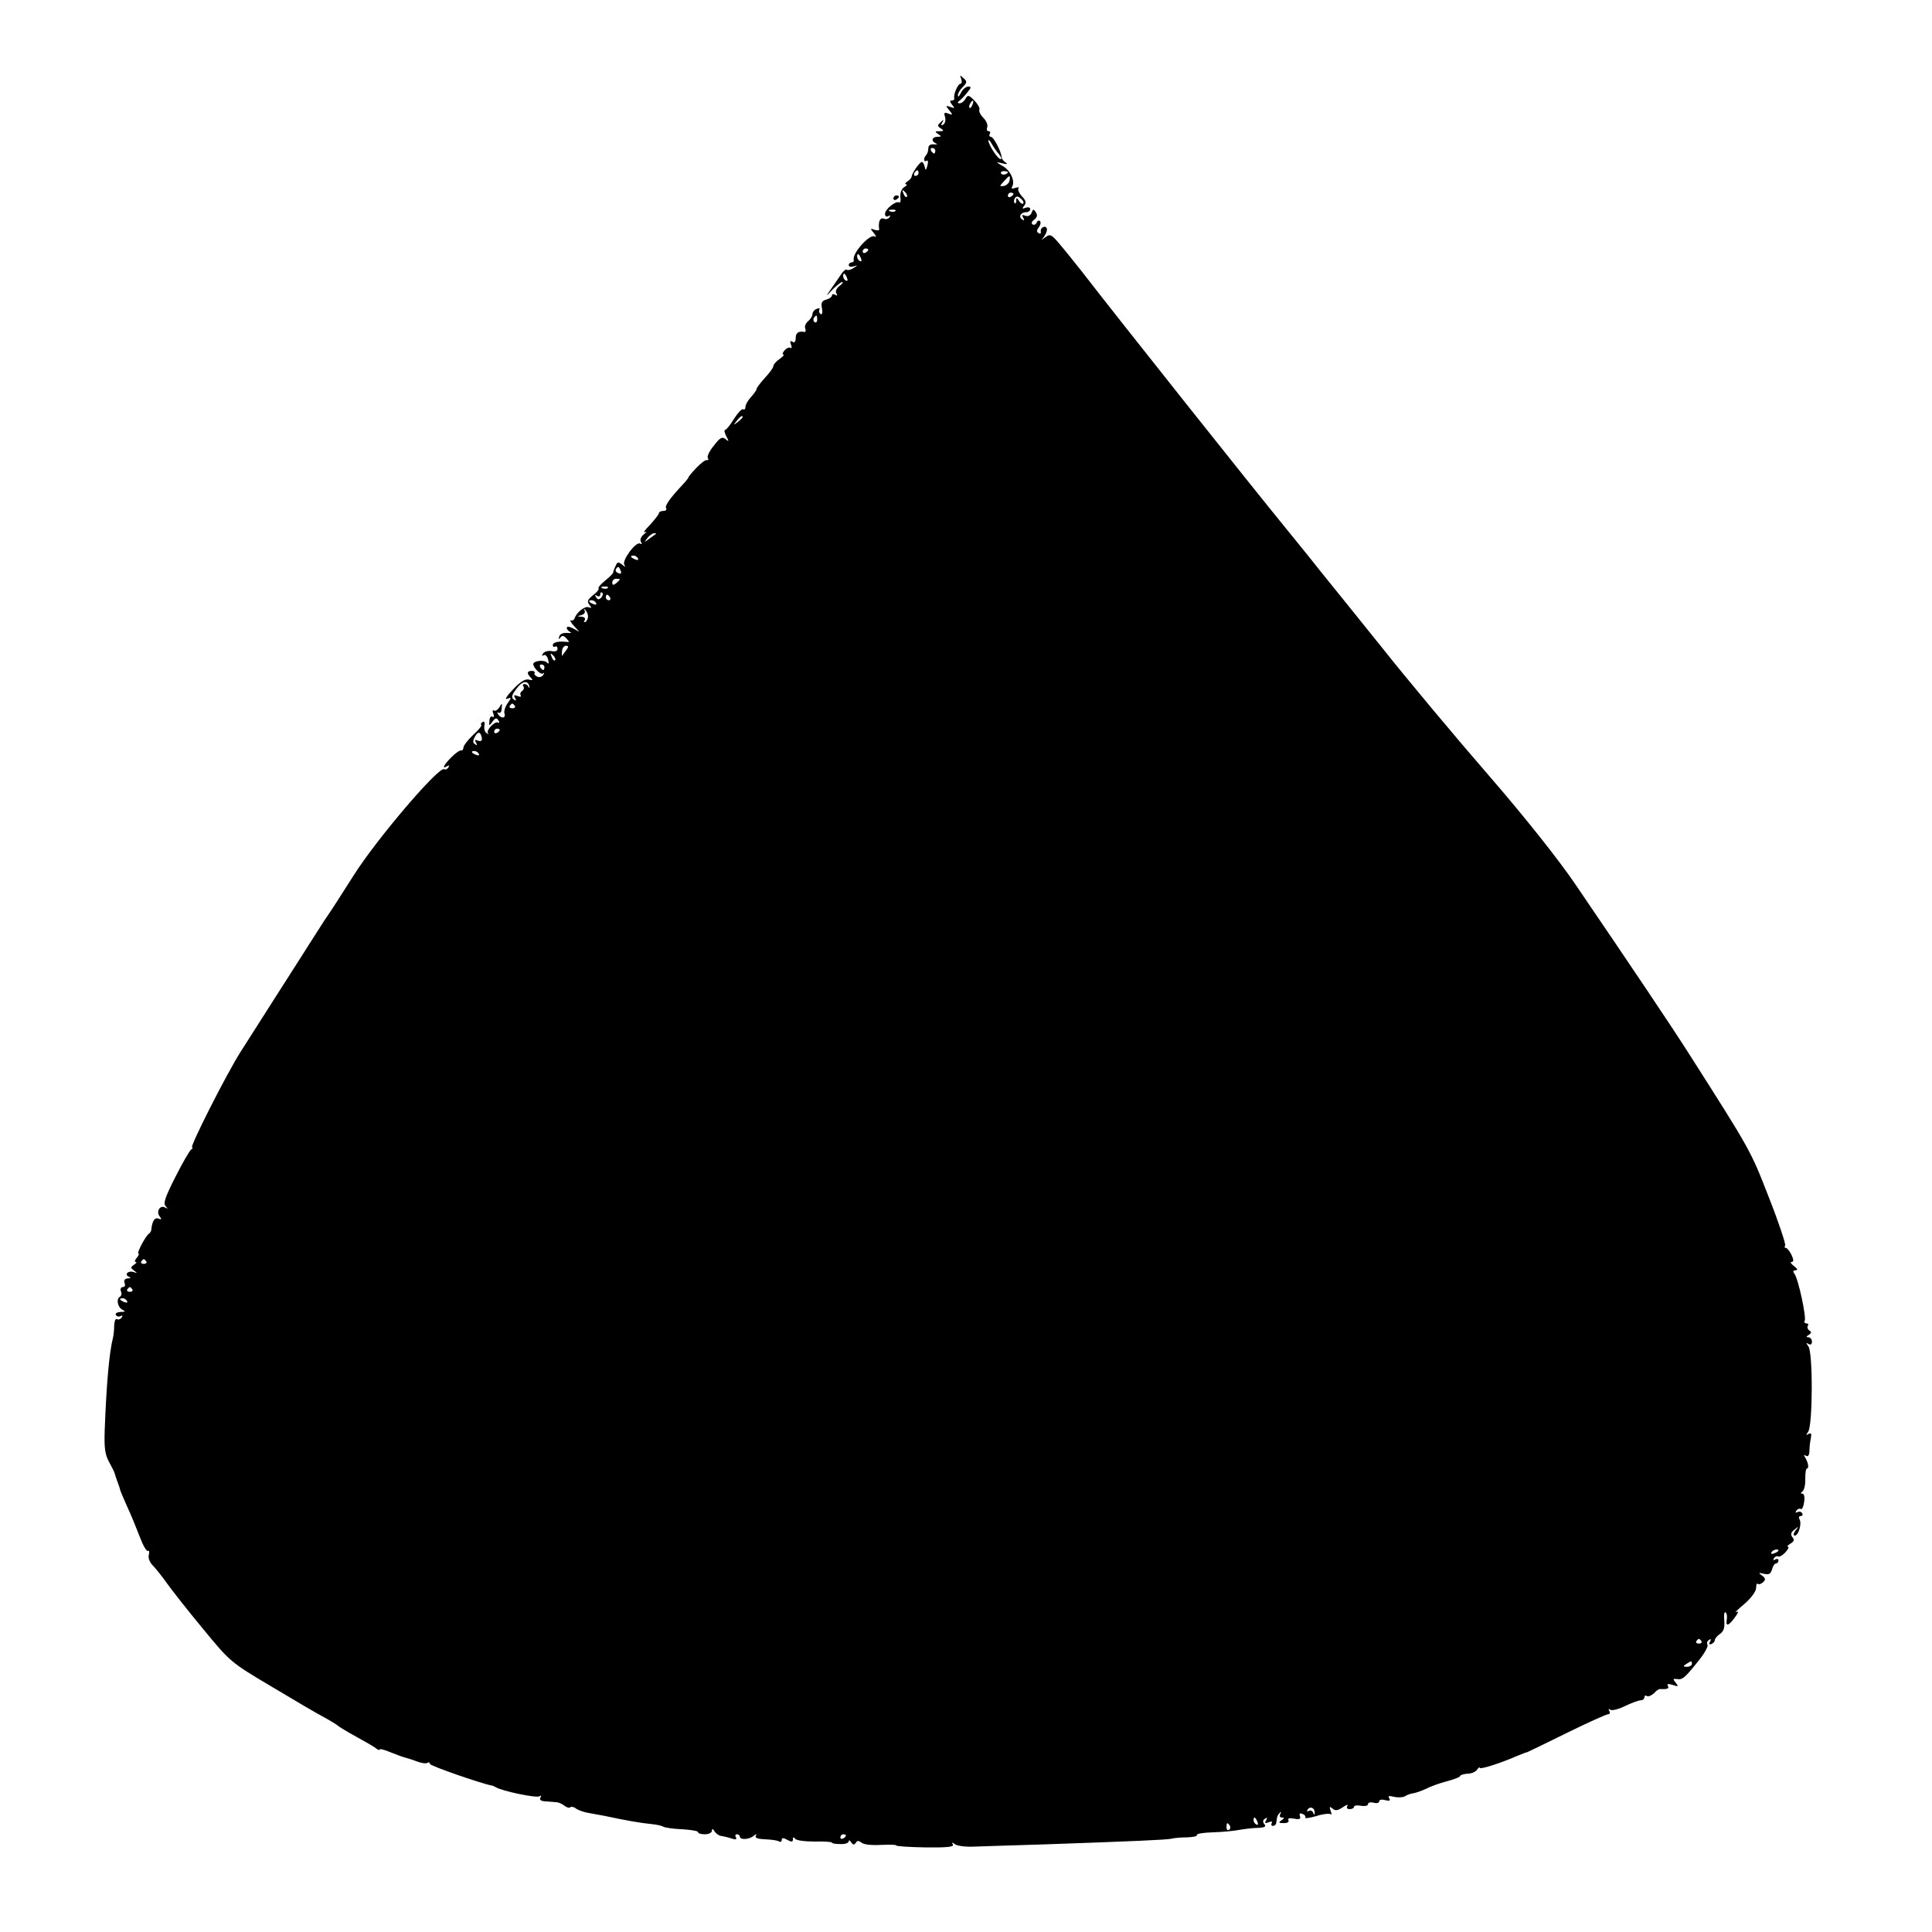
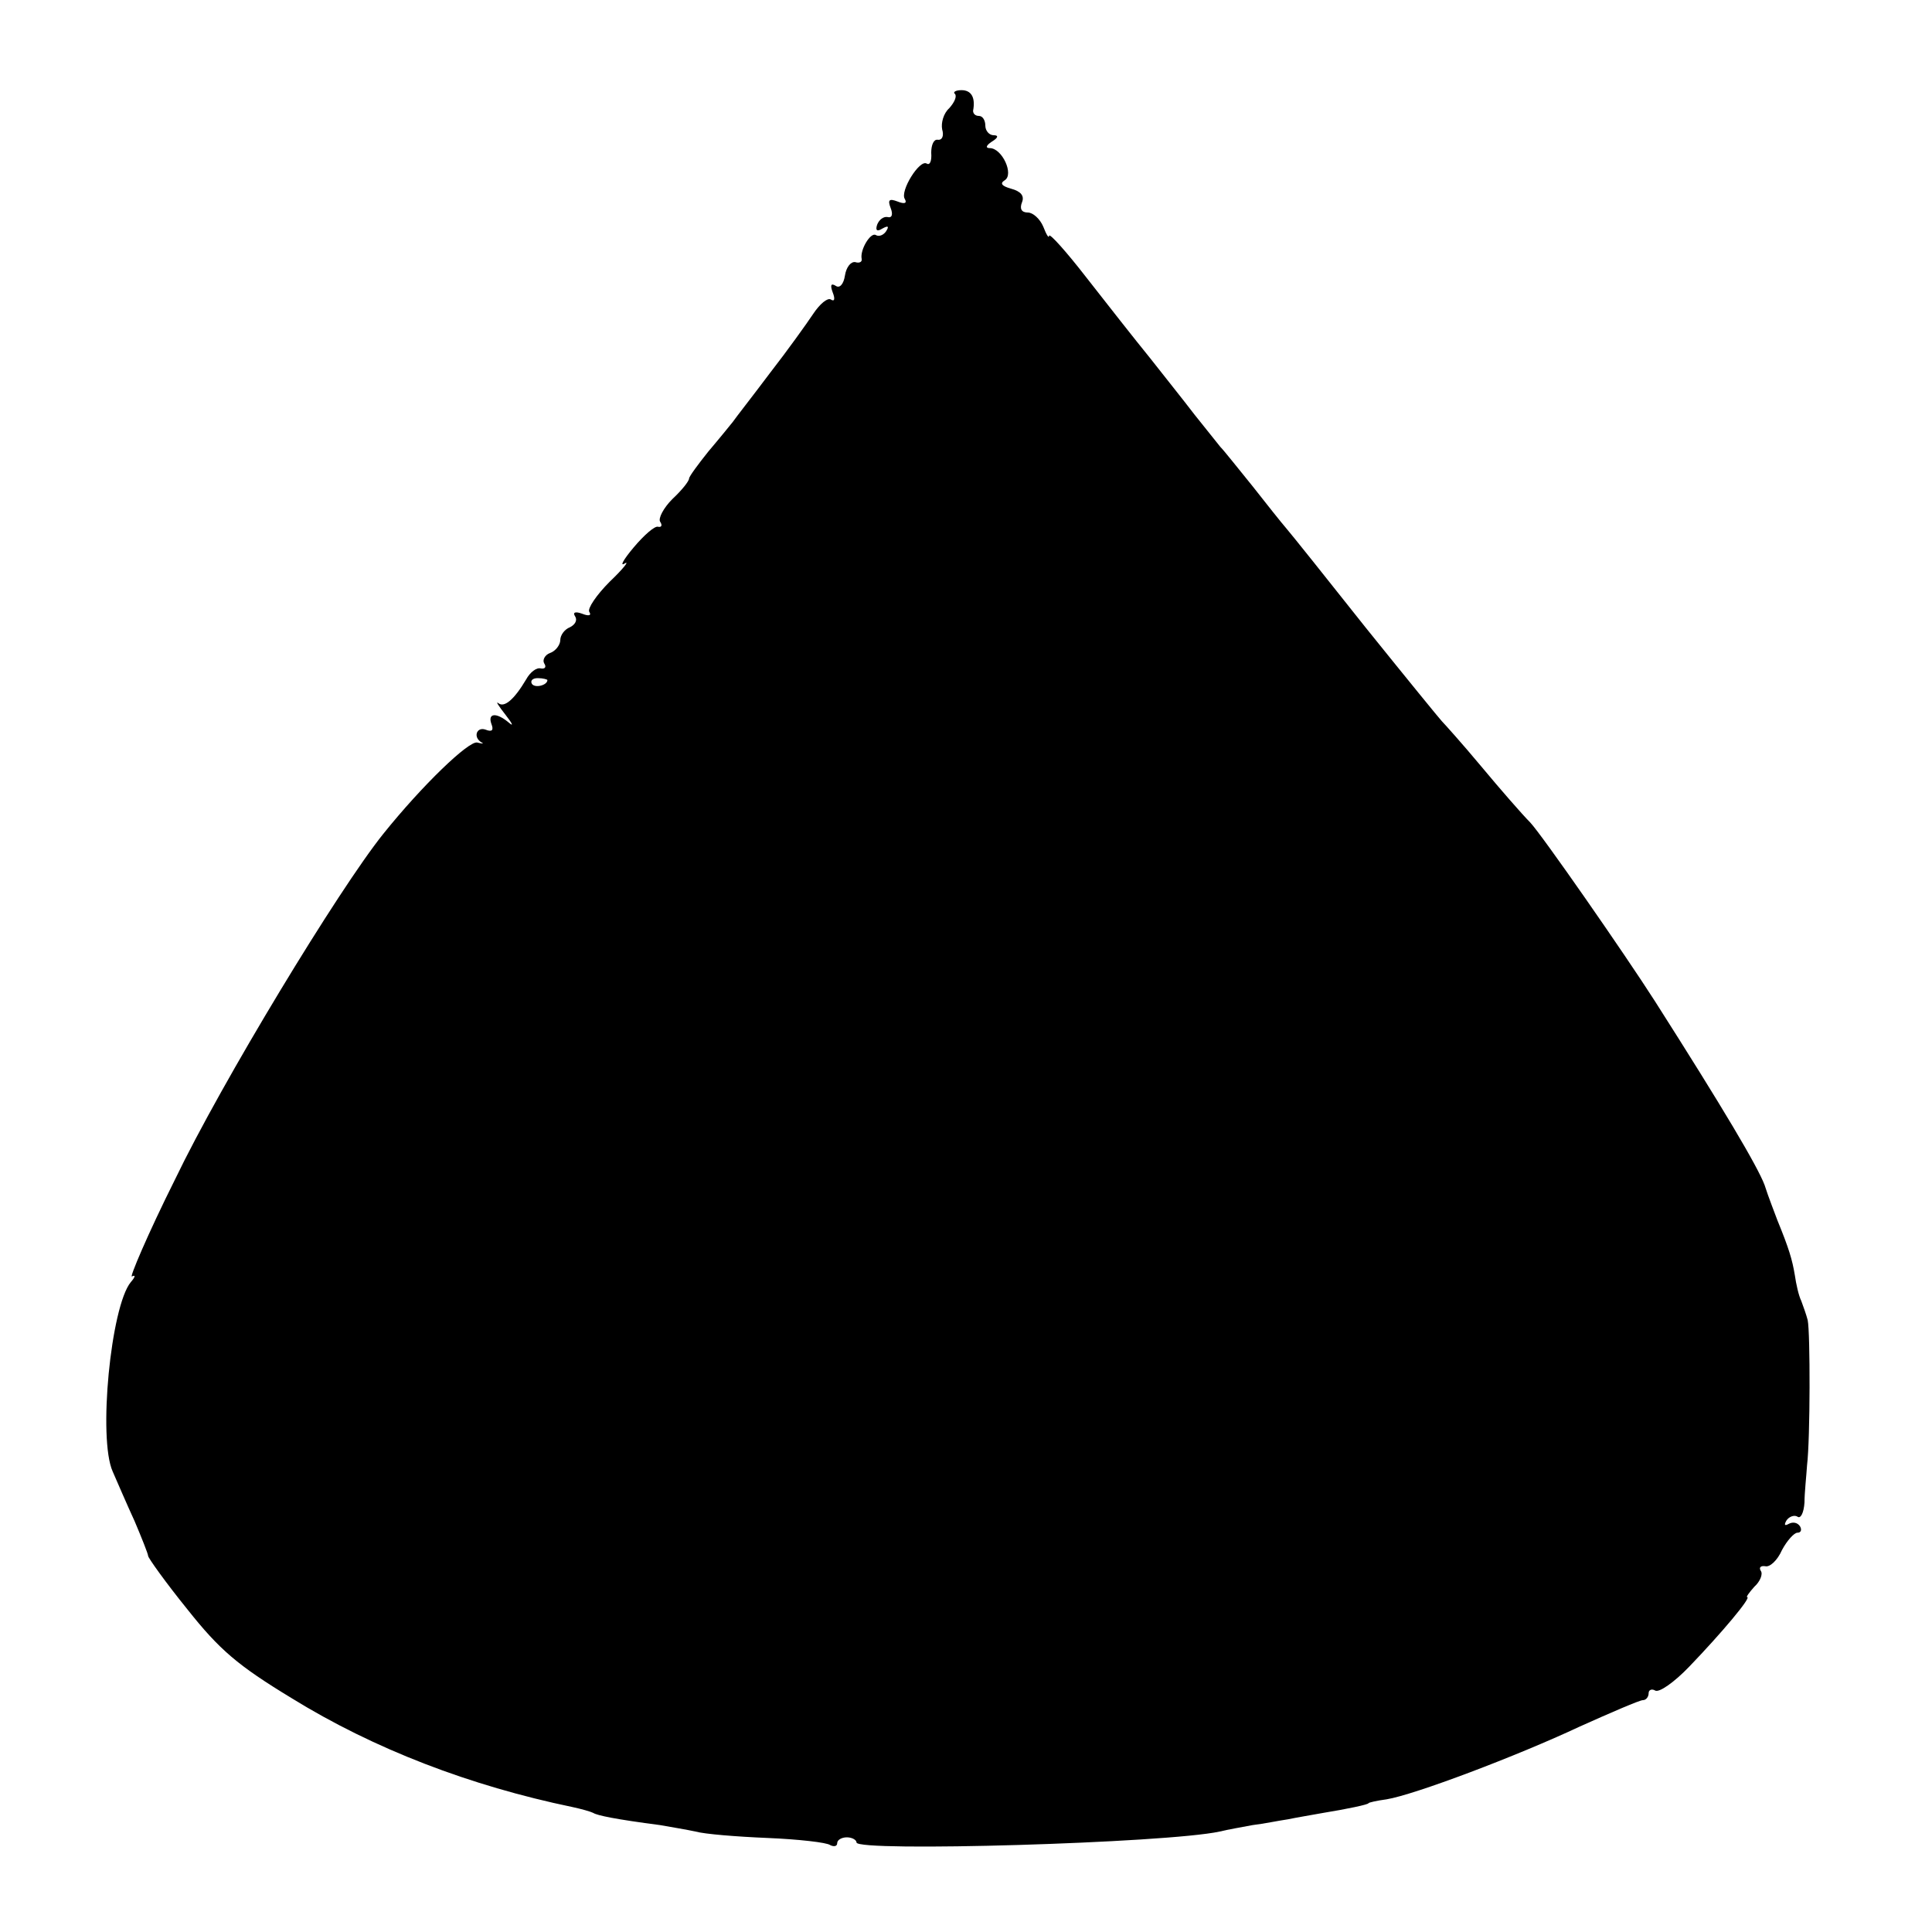
- <svg xmlns="http://www.w3.org/2000/svg" version="1.0" width="692pt" height="692pt" viewBox="0 0 692 692" preserveAspectRatio="xMidYMid meet">
-   <g transform="translate(0,692) scale(0.1,-0.1)" fill="#000000" stroke="none">
-     <path d="M3443 6637 c3 -9 2 -17 -3 -17 -9 0 -26 -39 -22 -52 1 -5 -3 -8 -9 -8 -8 0 -7 -5 1 -15 11 -13 10 -14 -6 -8 -17 6 -18 5 -4 -12 14 -17 13 -18 -3 -12 -15 6 -17 3 -12 -12 3 -11 0 -23 -6 -27 -8 -5 -10 -3 -4 7 7 12 5 12 -6 1 -12 -11 -12 -14 1 -22 12 -8 11 -10 -5 -10 -17 0 -17 -2 -5 -10 13 -8 12 -10 -2 -10 -21 0 -24 -16 -5 -24 6 -3 3 -4 -8 -3 -13 1 -20 -4 -20 -15 0 -9 -4 -20 -8 -24 -10 -10 -9 -26 2 -20 5 4 6 -4 3 -16 -5 -19 -7 -20 -10 -5 -2 9 -7 17 -10 17 -8 0 -36 -41 -37 -53 0 -4 -7 -12 -15 -17 -8 -5 -10 -10 -5 -10 6 0 3 -5 -6 -10 -10 -6 -15 -20 -14 -35 2 -14 0 -23 -4 -20 -12 7 -51 -24 -51 -41 0 -9 5 -12 12 -8 7 4 8 3 4 -4 -4 -6 -13 -9 -21 -5 -13 5 -20 -12 -16 -39 0 -4 -7 -4 -17 -1 -15 6 -16 5 -2 -12 8 -10 10 -16 3 -12 -17 11 -82 -61 -75 -84 1 -5 -2 -9 -8 -9 -5 0 -10 -4 -10 -10 0 -5 8 -7 18 -4 15 5 15 4 -1 -6 -10 -7 -21 -9 -24 -6 -4 3 -14 -6 -24 -22 -10 -15 -26 -38 -36 -52 -16 -23 -15 -23 9 3 15 15 31 27 35 27 4 0 0 -7 -11 -15 -10 -8 -15 -19 -10 -26 4 -8 3 -10 -4 -5 -7 4 -12 3 -12 -2 0 -5 -9 -12 -20 -15 -16 -4 -20 -11 -16 -31 3 -15 1 -24 -5 -21 -5 4 -7 11 -4 16 3 5 -1 6 -9 3 -9 -3 -16 -12 -16 -19 0 -7 -7 -18 -15 -25 -9 -7 -14 -19 -11 -26 3 -8 2 -13 -2 -13 -22 4 -32 -3 -32 -22 0 -13 -4 -18 -12 -13 -8 5 -9 2 -5 -10 4 -9 3 -15 -2 -12 -5 3 -14 -1 -21 -9 -7 -8 -9 -15 -4 -15 5 0 -2 -7 -14 -16 -12 -8 -22 -20 -22 -25 0 -6 -13 -24 -30 -42 -16 -18 -30 -36 -30 -40 0 -4 -9 -17 -20 -29 -11 -12 -20 -28 -20 -35 0 -8 -4 -12 -8 -9 -5 3 -19 -13 -33 -34 -13 -22 -28 -40 -32 -40 -4 0 -2 -10 4 -22 11 -20 10 -21 -2 -11 -12 10 -20 6 -42 -23 -16 -19 -25 -39 -22 -44 4 -6 2 -9 -3 -8 -5 2 -23 -12 -39 -29 -17 -18 -29 -33 -27 -33 1 0 -7 -11 -19 -24 -48 -51 -67 -78 -61 -87 3 -5 -2 -9 -10 -9 -9 0 -16 -4 -16 -8 0 -5 -15 -23 -32 -42 -18 -18 -26 -30 -18 -26 8 4 7 1 -4 -8 -10 -8 -15 -20 -10 -27 4 -7 3 -10 -3 -6 -15 9 -66 -60 -57 -76 6 -9 4 -9 -8 1 -13 10 -17 10 -23 -5 -5 -10 -9 -21 -9 -25 -1 -3 -14 -16 -29 -28 -15 -12 -26 -25 -23 -27 3 -3 -6 -15 -20 -25 -20 -16 -22 -23 -13 -34 9 -12 9 -13 -3 -9 -13 5 -43 -18 -50 -40 -2 -5 -7 -9 -13 -7 -5 2 -1 -7 10 -19 l20 -22 -22 12 c-13 7 -23 8 -23 2 0 -5 6 -12 13 -15 6 -3 1 -4 -12 -3 -14 1 -26 -4 -28 -13 -3 -10 -2 -11 4 -4 6 9 12 8 22 -3 11 -12 11 -14 0 -12 -28 3 -49 -1 -49 -12 0 -5 4 -8 8 -5 5 3 9 -1 9 -8 0 -8 -9 -11 -22 -8 -13 2 -26 -2 -30 -9 -5 -7 -4 -10 2 -6 6 4 13 -3 16 -15 4 -14 3 -18 -4 -11 -11 11 -49 6 -49 -6 1 -14 28 -40 35 -33 5 4 5 2 1 -5 -4 -7 -13 -10 -21 -7 -8 4 -13 9 -10 13 2 4 -2 8 -10 8 -18 0 -19 -9 -4 -24 9 -9 7 -11 -7 -7 -13 3 -31 -8 -57 -36 -21 -22 -31 -37 -21 -33 16 6 17 5 2 -16 -9 -13 -14 -30 -11 -37 6 -17 -13 -19 -23 -2 -4 6 -3 8 2 5 6 -3 11 4 11 16 2 20 1 20 -8 4 -6 -9 -14 -15 -20 -12 -5 4 -6 -2 -2 -11 4 -10 2 -15 -3 -11 -6 3 -11 -4 -11 -15 -2 -19 -1 -19 11 -3 10 14 15 15 21 5 5 -7 4 -11 -1 -8 -12 6 -44 -28 -36 -38 4 -4 2 -4 -5 0 -6 3 -10 15 -8 26 2 12 0 18 -6 14 -6 -3 -8 -8 -5 -11 2 -3 -11 -19 -30 -36 -19 -18 -34 -38 -34 -44 0 -7 -4 -12 -8 -11 -4 2 -20 -9 -35 -24 -28 -28 -36 -45 -15 -32 7 4 8 3 4 -5 -4 -6 -11 -9 -15 -6 -19 11 -241 -249 -324 -380 -42 -66 -81 -127 -87 -135 -6 -8 -28 -42 -49 -75 -21 -33 -80 -126 -132 -207 -52 -81 -113 -178 -137 -215 -52 -82 -184 -343 -174 -343 4 0 2 -4 -4 -8 -5 -4 -31 -48 -56 -98 -36 -71 -44 -94 -35 -104 9 -10 9 -11 -2 -5 -18 10 -33 -15 -19 -32 8 -10 7 -12 -4 -8 -14 6 -23 -9 -26 -39 0 -5 -4 -12 -9 -15 -12 -9 -45 -71 -37 -71 3 0 1 -7 -6 -15 -7 -8 -9 -15 -4 -15 5 0 2 -5 -6 -10 -13 -9 -13 -11 0 -21 13 -9 12 -10 -2 -5 -20 6 -34 -10 -16 -17 8 -3 6 -6 -4 -6 -11 -1 -15 -6 -12 -16 4 -8 1 -15 -6 -15 -7 0 -10 -7 -7 -15 4 -8 2 -17 -4 -20 -14 -9 -7 -39 11 -47 11 -5 8 -7 -8 -7 -13 -1 -20 -5 -17 -11 4 -6 11 -7 17 -4 7 4 8 2 4 -5 -4 -6 -12 -9 -17 -6 -5 4 -9 -6 -10 -22 0 -15 -2 -35 -4 -43 -14 -54 -24 -171 -30 -334 -2 -63 1 -86 16 -113 10 -18 19 -36 20 -41 1 -4 5 -17 10 -30 5 -13 9 -25 9 -27 0 -3 11 -28 24 -58 14 -29 34 -79 46 -110 12 -32 25 -55 30 -52 4 3 6 -4 3 -14 -3 -11 3 -27 15 -39 10 -10 33 -39 50 -63 17 -24 75 -98 129 -163 98 -119 99 -120 244 -206 80 -48 165 -98 190 -111 24 -13 46 -27 49 -30 3 -3 32 -21 65 -39 33 -18 66 -37 73 -43 6 -5 12 -7 12 -3 0 3 17 -1 38 -10 20 -8 44 -17 52 -19 8 -2 28 -8 43 -14 16 -6 33 -9 38 -5 5 3 9 1 9 -4 0 -7 189 -72 220 -77 3 0 10 -3 15 -6 22 -14 146 -40 157 -33 7 4 8 3 4 -4 -5 -8 1 -13 16 -14 13 -1 30 -2 39 -3 9 0 23 -6 31 -13 8 -6 18 -9 21 -5 4 3 12 1 19 -4 7 -6 27 -13 43 -16 17 -3 44 -8 60 -11 79 -17 133 -26 165 -29 20 -2 41 -6 46 -10 6 -3 36 -8 68 -9 31 -2 56 -6 56 -10 0 -5 11 -8 25 -8 14 0 25 6 25 13 0 8 3 8 9 -2 5 -8 16 -16 24 -17 8 -1 25 -5 37 -9 15 -5 20 -4 16 4 -4 6 -2 11 3 11 6 0 11 -4 11 -8 0 -13 33 -11 49 2 10 8 13 8 8 0 -4 -7 8 -11 34 -12 23 -1 45 -4 50 -8 5 -3 9 0 9 6 0 8 6 8 20 0 15 -8 20 -8 20 2 0 9 3 9 8 2 4 -6 34 -10 70 -10 34 1 62 -1 62 -4 0 -3 14 -5 30 -5 17 -1 30 4 30 10 0 5 4 4 9 -4 6 -9 10 -10 16 -2 5 9 10 9 21 1 8 -7 37 -10 69 -8 30 1 55 1 55 -2 0 -3 47 -6 105 -7 77 -1 103 2 98 10 -5 9 -3 9 8 1 8 -6 41 -10 74 -8 33 1 146 5 250 8 315 11 429 16 450 20 11 3 37 5 58 5 21 1 36 4 34 8 -3 5 23 9 57 10 33 1 77 5 96 9 19 3 49 7 67 7 23 1 29 5 22 13 -7 8 -6 15 2 20 8 5 9 3 4 -6 -6 -10 -4 -12 9 -7 10 4 15 3 11 -3 -3 -6 -1 -10 4 -10 6 0 12 5 12 10 1 6 2 14 3 19 0 5 5 13 10 18 5 5 6 3 2 -4 -4 -8 -2 -13 6 -13 9 0 9 -3 -2 -10 -12 -8 -10 -10 8 -10 13 0 20 4 17 10 -4 7 3 9 20 6 20 -4 25 -1 21 9 -3 9 0 12 9 8 8 -3 13 -9 10 -13 -3 -4 15 -2 39 5 24 8 48 10 52 7 4 -4 4 2 0 12 -5 15 -4 17 7 8 10 -9 19 -7 37 5 13 9 20 11 16 5 -4 -7 -1 -12 8 -12 9 0 16 4 16 9 0 4 11 6 25 3 14 -2 25 0 25 6 0 6 9 8 20 5 11 -3 20 -1 20 5 0 6 10 8 22 4 15 -3 19 -2 14 7 -6 8 -1 10 18 5 13 -3 31 -2 38 2 7 5 21 10 31 11 10 2 30 9 45 16 15 8 48 20 75 27 26 7 47 15 47 19 0 3 12 7 26 8 15 0 30 7 35 15 5 7 9 10 9 6 0 -7 73 16 135 43 17 7 32 13 35 13 3 1 67 32 142 69 75 37 142 67 148 67 6 0 8 5 4 12 -4 7 -3 8 4 4 6 -4 30 2 54 14 23 11 48 20 55 20 7 0 13 5 13 11 0 5 4 8 9 4 5 -3 16 2 25 10 8 9 18 16 21 15 27 -1 35 2 29 11 -4 8 1 9 17 4 21 -7 22 -6 11 8 -11 13 -10 15 5 13 19 -4 30 6 81 71 19 24 31 47 28 52 -4 5 -1 13 5 17 8 5 9 3 4 -6 -5 -8 -3 -11 4 -9 7 3 13 9 13 14 0 6 9 16 19 23 13 9 17 22 15 47 -2 19 0 33 4 30 5 -3 7 -14 5 -25 -5 -27 6 -25 29 7 13 17 14 24 5 19 -8 -4 5 9 29 29 24 21 42 45 42 57 0 12 3 19 6 15 3 -3 12 -1 19 6 10 9 9 14 -4 24 -14 10 -13 11 7 6 18 -4 24 -1 29 16 3 11 9 21 14 21 5 0 9 5 9 11 0 5 -5 7 -12 3 -7 -4 -8 -3 -4 5 4 6 11 9 15 6 5 -2 16 4 26 15 10 11 14 20 9 20 -5 0 -1 5 9 11 13 8 15 14 7 23 -7 10 -6 17 7 27 16 13 17 12 4 -3 -8 -12 -9 -18 -2 -18 13 0 26 45 16 59 -3 6 -1 11 5 11 6 0 8 5 5 10 -4 6 -11 7 -17 4 -7 -4 -8 -2 -4 5 4 6 11 9 16 6 4 -3 10 9 12 25 3 17 0 30 -6 30 -8 0 -7 3 0 8 6 4 11 24 10 45 0 20 2 37 6 37 8 0 5 21 -6 39 -6 10 -5 12 2 7 8 -5 12 1 13 16 0 13 2 33 5 46 3 17 1 21 -8 16 -10 -6 -10 -5 -2 7 17 20 18 287 1 307 -9 13 -9 14 1 8 7 -4 12 -1 12 8 0 9 -6 16 -12 16 -10 0 -9 3 1 9 9 6 10 11 2 15 -6 4 -9 12 -6 17 4 5 1 9 -5 9 -6 0 -9 4 -6 9 7 11 -23 152 -37 169 -6 8 -5 12 4 12 9 1 8 5 -5 15 -11 8 -15 15 -9 15 8 0 8 7 0 25 -7 14 -16 25 -20 25 -5 0 -6 4 -3 9 3 4 -23 83 -59 174 -65 167 -64 165 -285 512 -61 96 -206 312 -409 610 -58 85 -178 237 -309 388 -118 136 -293 345 -388 465 -96 119 -180 224 -187 232 -7 8 -39 49 -72 90 -33 41 -68 84 -77 95 -118 144 -599 749 -735 925 -24 30 -58 73 -77 95 -30 36 -35 38 -52 25 -16 -11 -17 -12 -6 0 6 8 12 20 12 28 0 7 -6 12 -12 9 -7 -2 -12 -10 -10 -16 1 -7 -2 -10 -8 -6 -8 5 -7 11 1 21 6 8 8 18 4 22 -4 4 -10 1 -12 -6 -3 -6 -9 -9 -14 -6 -6 3 -4 11 5 17 11 8 13 17 6 27 -8 12 -10 12 -15 -2 -4 -10 -13 -14 -22 -11 -12 5 -14 3 -8 -7 5 -9 4 -11 -4 -6 -14 9 -5 26 15 26 8 0 14 5 14 11 0 6 -7 8 -16 5 -13 -5 -14 -4 -6 7 9 10 7 19 -8 34 -10 12 -16 24 -12 29 4 4 -1 4 -11 1 -11 -4 -16 -3 -12 4 12 19 -5 58 -33 74 -26 15 -26 16 -2 10 17 -4 21 -3 12 3 -8 5 -14 13 -14 18 -2 22 -29 74 -39 74 -5 0 -7 5 -4 10 3 6 2 10 -4 10 -6 0 -8 6 -5 14 3 8 -3 23 -13 33 -11 11 -18 24 -15 31 2 6 -7 21 -19 33 -19 19 -23 20 -31 5 -5 -9 -14 -16 -21 -16 -8 0 -8 3 -2 8 6 4 19 17 29 30 15 18 16 22 4 22 -8 0 -20 -10 -26 -22 -6 -13 -11 -17 -11 -10 -1 6 7 20 17 30 16 16 17 20 3 32 -13 12 -14 12 -8 -3z m40 -92 c-3 -9 -8 -14 -10 -11 -3 3 -2 9 2 15 9 16 15 13 8 -4z m95 -177 c8 -10 11 -18 6 -18 -10 0 -44 52 -44 67 0 4 6 -1 12 -12 6 -11 18 -28 26 -37z m-228 12 c0 -5 -2 -10 -4 -10 -3 0 -8 5 -11 10 -3 6 -1 10 4 10 6 0 11 -4 11 -10z m-60 -80 c0 -5 -5 -10 -11 -10 -5 0 -7 5 -4 10 3 6 8 10 11 10 2 0 4 -4 4 -10z m320 4 c0 -8 -19 -13 -24 -6 -3 5 1 9 9 9 8 0 15 -2 15 -3z m6 -31 c-2 -9 -11 -17 -20 -19 -17 -2 -17 -2 0 17 21 23 23 23 20 2z m-368 -58 c-3 -3 -9 2 -12 12 -6 14 -5 15 5 6 7 -7 10 -15 7 -18z m382 11 c0 -3 -4 -8 -10 -11 -5 -3 -10 -1 -10 4 0 6 5 11 10 11 6 0 10 -2 10 -4z m35 -35 c-3 -3 -10 1 -15 9 -8 13 -10 13 -10 1 0 -8 -3 -12 -6 -8 -3 3 -3 11 1 17 5 8 11 8 21 -1 8 -6 12 -14 9 -18z m-458 -27 c-3 -3 -12 -4 -19 -1 -8 3 -5 6 6 6 11 1 17 -2 13 -5z m-97 -138 c0 -3 -4 -8 -10 -11 -5 -3 -10 -1 -10 4 0 6 5 11 10 11 6 0 10 -2 10 -4z m-26 -32 c3 -8 2 -12 -4 -9 -6 3 -10 10 -10 16 0 14 7 11 14 -7z m-50 -70 c3 -8 2 -12 -4 -9 -6 3 -10 10 -10 16 0 14 7 11 14 -7z m-107 -149 c0 -8 -4 -12 -9 -9 -5 3 -6 10 -3 15 9 13 12 11 12 -6z m-267 -349 c0 -2 -8 -10 -17 -17 -16 -13 -17 -12 -4 4 13 16 21 21 21 13z m-311 -419 c-2 -1 -13 -9 -24 -17 -19 -14 -19 -14 -6 3 7 9 18 17 24 17 6 0 8 -1 6 -3z m-64 -87 c3 -6 -1 -7 -9 -4 -18 7 -21 14 -7 14 6 0 13 -4 16 -10z m-62 -44 c4 -10 1 -13 -8 -9 -8 3 -12 9 -9 14 7 12 11 11 17 -5z m-3 -31 c0 -2 -6 -8 -13 -14 -10 -8 -14 -7 -14 2 0 8 6 14 14 14 7 0 13 -1 13 -2z m-43 -31 c-3 -3 -12 -4 -19 -1 -8 3 -5 6 6 6 11 1 17 -2 13 -5z m-24 -35 c-8 -8 -13 -7 -18 2 -5 8 -4 10 3 5 7 -4 12 -2 12 5 0 7 3 9 7 6 4 -4 2 -12 -4 -18z m32 1 c3 -5 1 -10 -4 -10 -6 0 -11 5 -11 10 0 6 2 10 4 10 3 0 8 -4 11 -10z m-50 -20 c3 -6 -1 -7 -9 -4 -18 7 -21 14 -7 14 6 0 13 -4 16 -10z m-29 -45 c1 -8 -3 -18 -8 -22 -7 -3 -8 -1 -4 5 4 7 0 12 -11 13 -17 1 -17 2 0 6 10 3 14 10 11 16 -4 7 -3 8 1 4 5 -4 10 -14 11 -22z m-78 -124 c-7 -9 -13 -18 -15 -20 -1 -2 -1 5 0 16 0 11 7 20 14 20 10 0 10 -4 1 -16z m-40 -36 c-3 -3 -9 2 -12 12 -6 14 -5 15 5 6 7 -7 10 -15 7 -18z m-38 -25 c0 -5 -2 -10 -4 -10 -3 0 -8 5 -11 10 -3 6 -1 10 4 10 6 0 11 -4 11 -10z m-54 -68 c1 -7 0 -8 -3 -2 -2 5 -9 10 -14 10 -6 0 -8 -4 -4 -9 3 -5 1 -12 -5 -16 -6 -4 -8 -11 -5 -16 3 -5 -2 -6 -11 -2 -13 5 -15 3 -9 -7 5 -9 4 -11 -4 -6 -12 8 -8 19 17 49 17 19 34 18 38 -1z m-52 -70 c3 -5 -1 -9 -9 -9 -8 0 -12 4 -9 9 3 4 7 8 9 8 2 0 6 -4 9 -8z m-54 -86 c0 -3 -4 -8 -10 -11 -5 -3 -10 -1 -10 4 0 6 5 11 10 11 6 0 10 -2 10 -4z m-64 -31 c1 -9 -4 -11 -14 -8 -11 5 -13 3 -7 -7 5 -9 4 -11 -3 -6 -9 5 -9 13 -1 27 11 21 21 19 25 -6z m-11 -55 c3 -6 -1 -7 -9 -4 -18 7 -21 14 -7 14 6 0 13 -4 16 -10z m-1191 -1818 c3 -5 -1 -9 -9 -9 -8 0 -12 4 -9 9 3 4 7 8 9 8 2 0 6 -4 9 -8z m-50 -100 c3 -5 -1 -9 -9 -9 -8 0 -12 4 -9 9 3 4 7 8 9 8 2 0 6 -4 9 -8z m-19 -42 c3 -6 -1 -7 -9 -4 -18 7 -21 14 -7 14 6 0 13 -4 16 -10z m5915 -894 c0 -2 -7 -7 -16 -10 -8 -3 -12 -2 -9 4 6 10 25 14 25 6z m-276 -324 c3 -5 -1 -9 -9 -9 -8 0 -12 4 -9 9 3 4 7 8 9 8 2 0 6 -4 9 -8z m-34 -82 c0 -5 -8 -10 -17 -10 -15 0 -16 2 -3 10 19 12 20 12 20 0z m-1351 -533 c0 -9 -2 -8 -6 1 -2 6 -10 9 -15 6 -7 -4 -8 -2 -4 5 9 13 26 5 25 -12z m-205 -33 c3 -8 2 -12 -4 -9 -6 3 -10 10 -10 16 0 14 7 11 14 -7z m-99 -13 c3 -5 2 -12 -3 -15 -5 -3 -9 1 -9 9 0 17 3 19 12 6z m-1375 -35 c0 -3 -4 -8 -10 -11 -5 -3 -10 -1 -10 4 0 6 5 11 10 11 6 0 10 -2 10 -4z" />
-     <path d="M3200 6209 c0 -5 5 -7 10 -4 6 3 10 8 10 11 0 2 -4 4 -10 4 -5 0 -10 -5 -10 -11z" />
+ <svg xmlns="http://www.w3.org/2000/svg" version="1.0" width="300pt" height="300pt" viewBox="0 0 300 300" preserveAspectRatio="xMidYMid meet">
+   <g transform="translate(0,300) scale(0.1,-0.1)" fill="#000000" stroke="none">
+     <path d="M1483 2854 c3 -4 -1 -13 -9 -22 -9 -8 -13 -23 -11 -33 3 -10 0 -17 -7 -16 -6 1 -10 -8 -10 -20 1 -13 -2 -20 -7 -17 -11 7 -42 -43 -34 -55 4 -7 -1 -8 -11 -4 -13 5 -16 3 -11 -10 4 -10 2 -16 -5 -14 -6 1 -13 -4 -16 -12 -3 -9 0 -11 8 -6 9 5 11 4 6 -4 -4 -6 -11 -9 -16 -6 -8 5 -25 -23 -22 -37 1 -5 -4 -7 -10 -5 -7 1 -14 -8 -16 -21 -2 -13 -8 -20 -14 -16 -8 5 -9 1 -5 -10 4 -10 3 -15 -3 -11 -5 3 -17 -7 -27 -22 -10 -15 -40 -57 -68 -93 -27 -36 -53 -69 -57 -75 -4 -5 -21 -26 -38 -46 -16 -20 -30 -39 -30 -42 0 -4 -11 -18 -26 -32 -14 -14 -22 -30 -19 -35 4 -6 2 -9 -3 -8 -5 2 -22 -13 -38 -32 -16 -19 -22 -30 -14 -25 8 5 -2 -8 -23 -28 -21 -21 -35 -42 -32 -47 4 -6 -1 -7 -11 -3 -11 4 -15 2 -11 -4 4 -6 0 -13 -8 -17 -8 -3 -15 -12 -15 -20 0 -7 -7 -17 -16 -20 -8 -3 -12 -11 -9 -16 4 -6 1 -9 -5 -8 -7 2 -17 -6 -23 -17 -19 -32 -34 -44 -43 -37 -5 4 0 -4 11 -18 11 -14 13 -19 5 -12 -19 16 -33 15 -27 -2 4 -10 1 -13 -9 -9 -14 5 -20 -12 -6 -20 4 -2 1 -2 -7 0 -13 3 -85 -66 -146 -142 -69 -86 -251 -386 -323 -536 -43 -86 -72 -155 -67 -151 6 3 5 -1 -2 -9 -31 -38 -51 -243 -28 -294 7 -16 22 -51 34 -77 11 -26 21 -51 21 -54 0 -3 27 -41 61 -83 50 -63 78 -87 162 -138 128 -79 277 -136 436 -169 14 -3 28 -7 32 -9 6 -4 35 -10 104 -19 17 -3 41 -7 55 -10 14 -4 64 -8 112 -10 48 -2 92 -7 97 -11 6 -3 11 -2 11 3 0 5 7 9 15 9 8 0 15 -4 15 -8 0 -15 481 -1 564 17 12 3 35 7 51 10 17 2 41 7 55 9 14 3 39 7 55 10 37 6 70 13 70 15 0 1 13 4 28 6 43 7 202 67 300 113 49 22 93 41 98 41 5 0 9 5 9 11 0 5 5 7 10 4 6 -4 30 13 53 37 51 53 97 108 90 108 -2 0 3 7 11 16 9 8 14 20 10 25 -3 5 0 8 7 7 7 -2 19 9 26 25 8 15 19 27 24 27 6 0 7 5 4 10 -4 6 -11 7 -17 4 -7 -4 -8 -2 -4 5 4 6 12 9 17 6 5 -4 10 6 11 22 0 15 3 42 4 58 5 41 5 206 1 225 -2 8 -7 22 -10 30 -4 8 -8 26 -10 40 -4 24 -9 41 -27 85 -4 11 -14 36 -20 55 -11 29 -63 117 -170 285 -48 75 -176 259 -194 278 -12 12 -46 51 -76 87 -30 36 -58 67 -61 70 -3 3 -56 68 -118 145 -61 77 -117 147 -124 155 -7 8 -30 37 -52 65 -22 27 -44 55 -50 61 -5 6 -23 29 -40 50 -16 21 -48 61 -70 89 -22 27 -66 83 -98 124 -31 40 -57 69 -58 65 0 -5 -4 1 -9 14 -5 12 -16 22 -24 22 -10 0 -13 6 -9 16 4 10 -2 17 -17 21 -14 4 -18 8 -10 13 15 9 -4 50 -23 50 -7 0 -6 4 3 10 10 6 11 10 3 10 -7 0 -13 7 -13 15 0 8 -4 15 -10 15 -5 0 -9 3 -9 8 4 21 -3 32 -18 32 -9 0 -14 -3 -10 -6z m-633 -910 c0 -8 -19 -13 -24 -6 -3 5 1 9 9 9 8 0 15 -2 15 -3z" />
  </g>
</svg>
